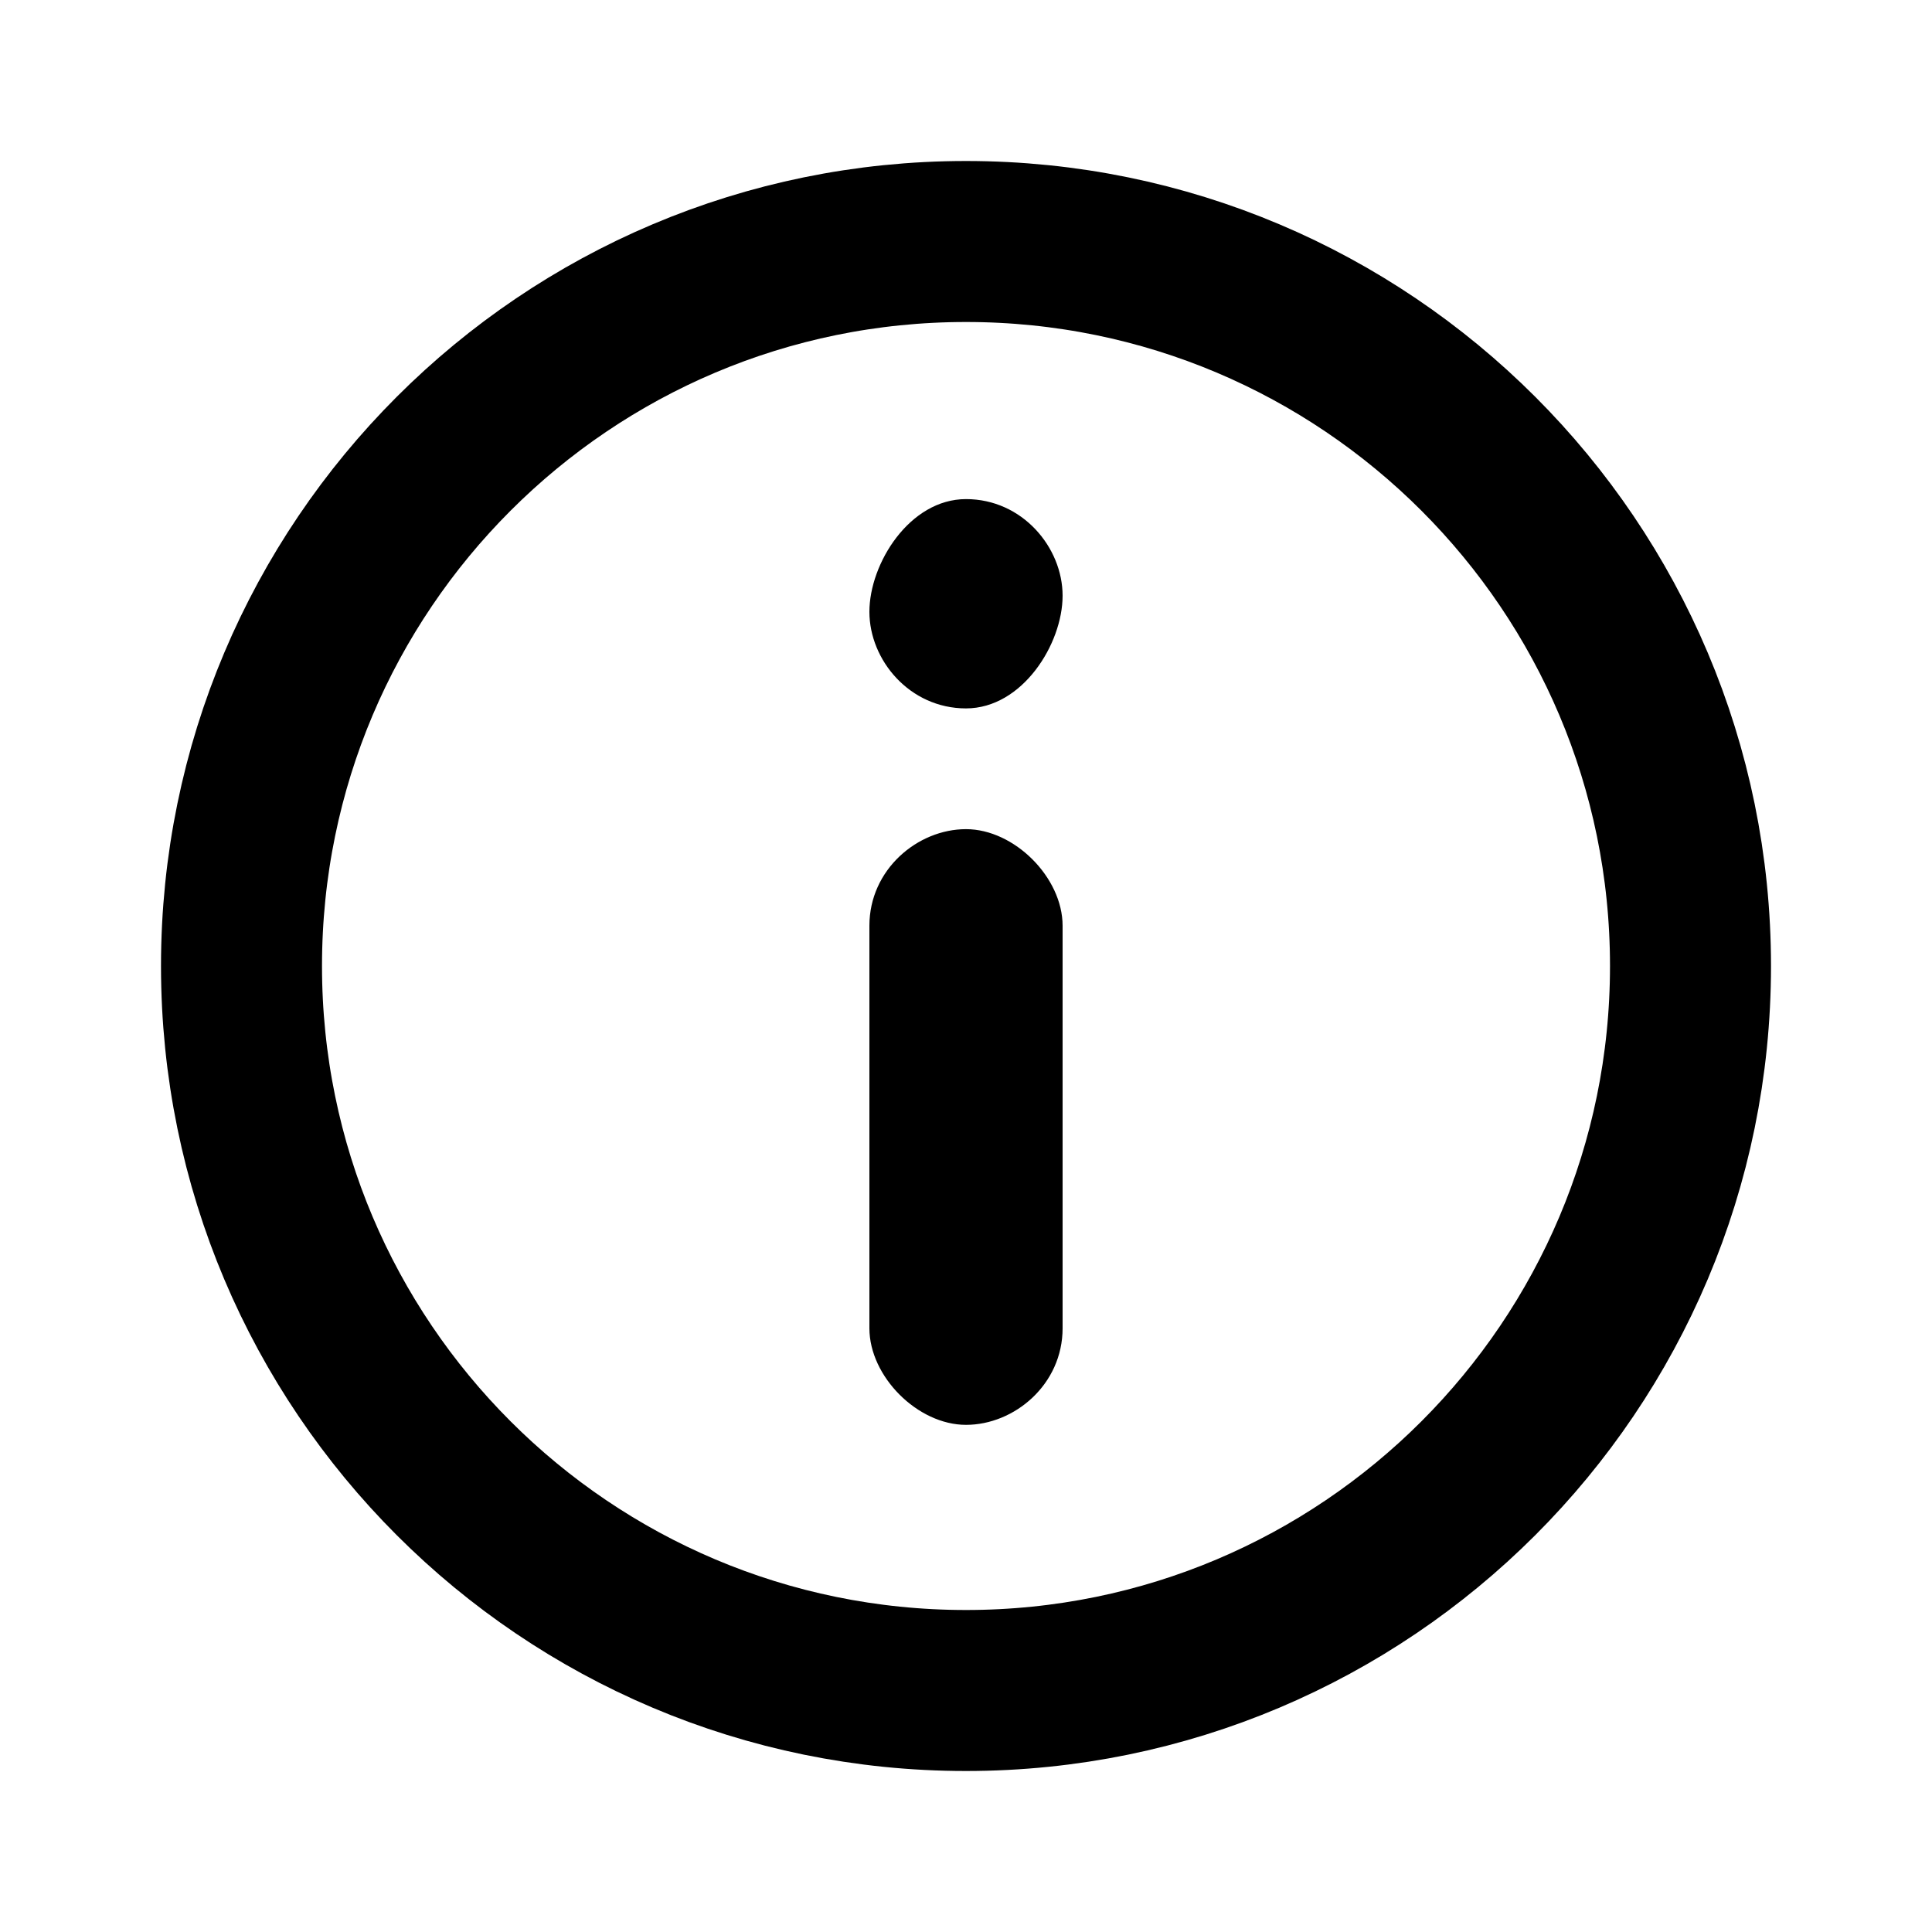
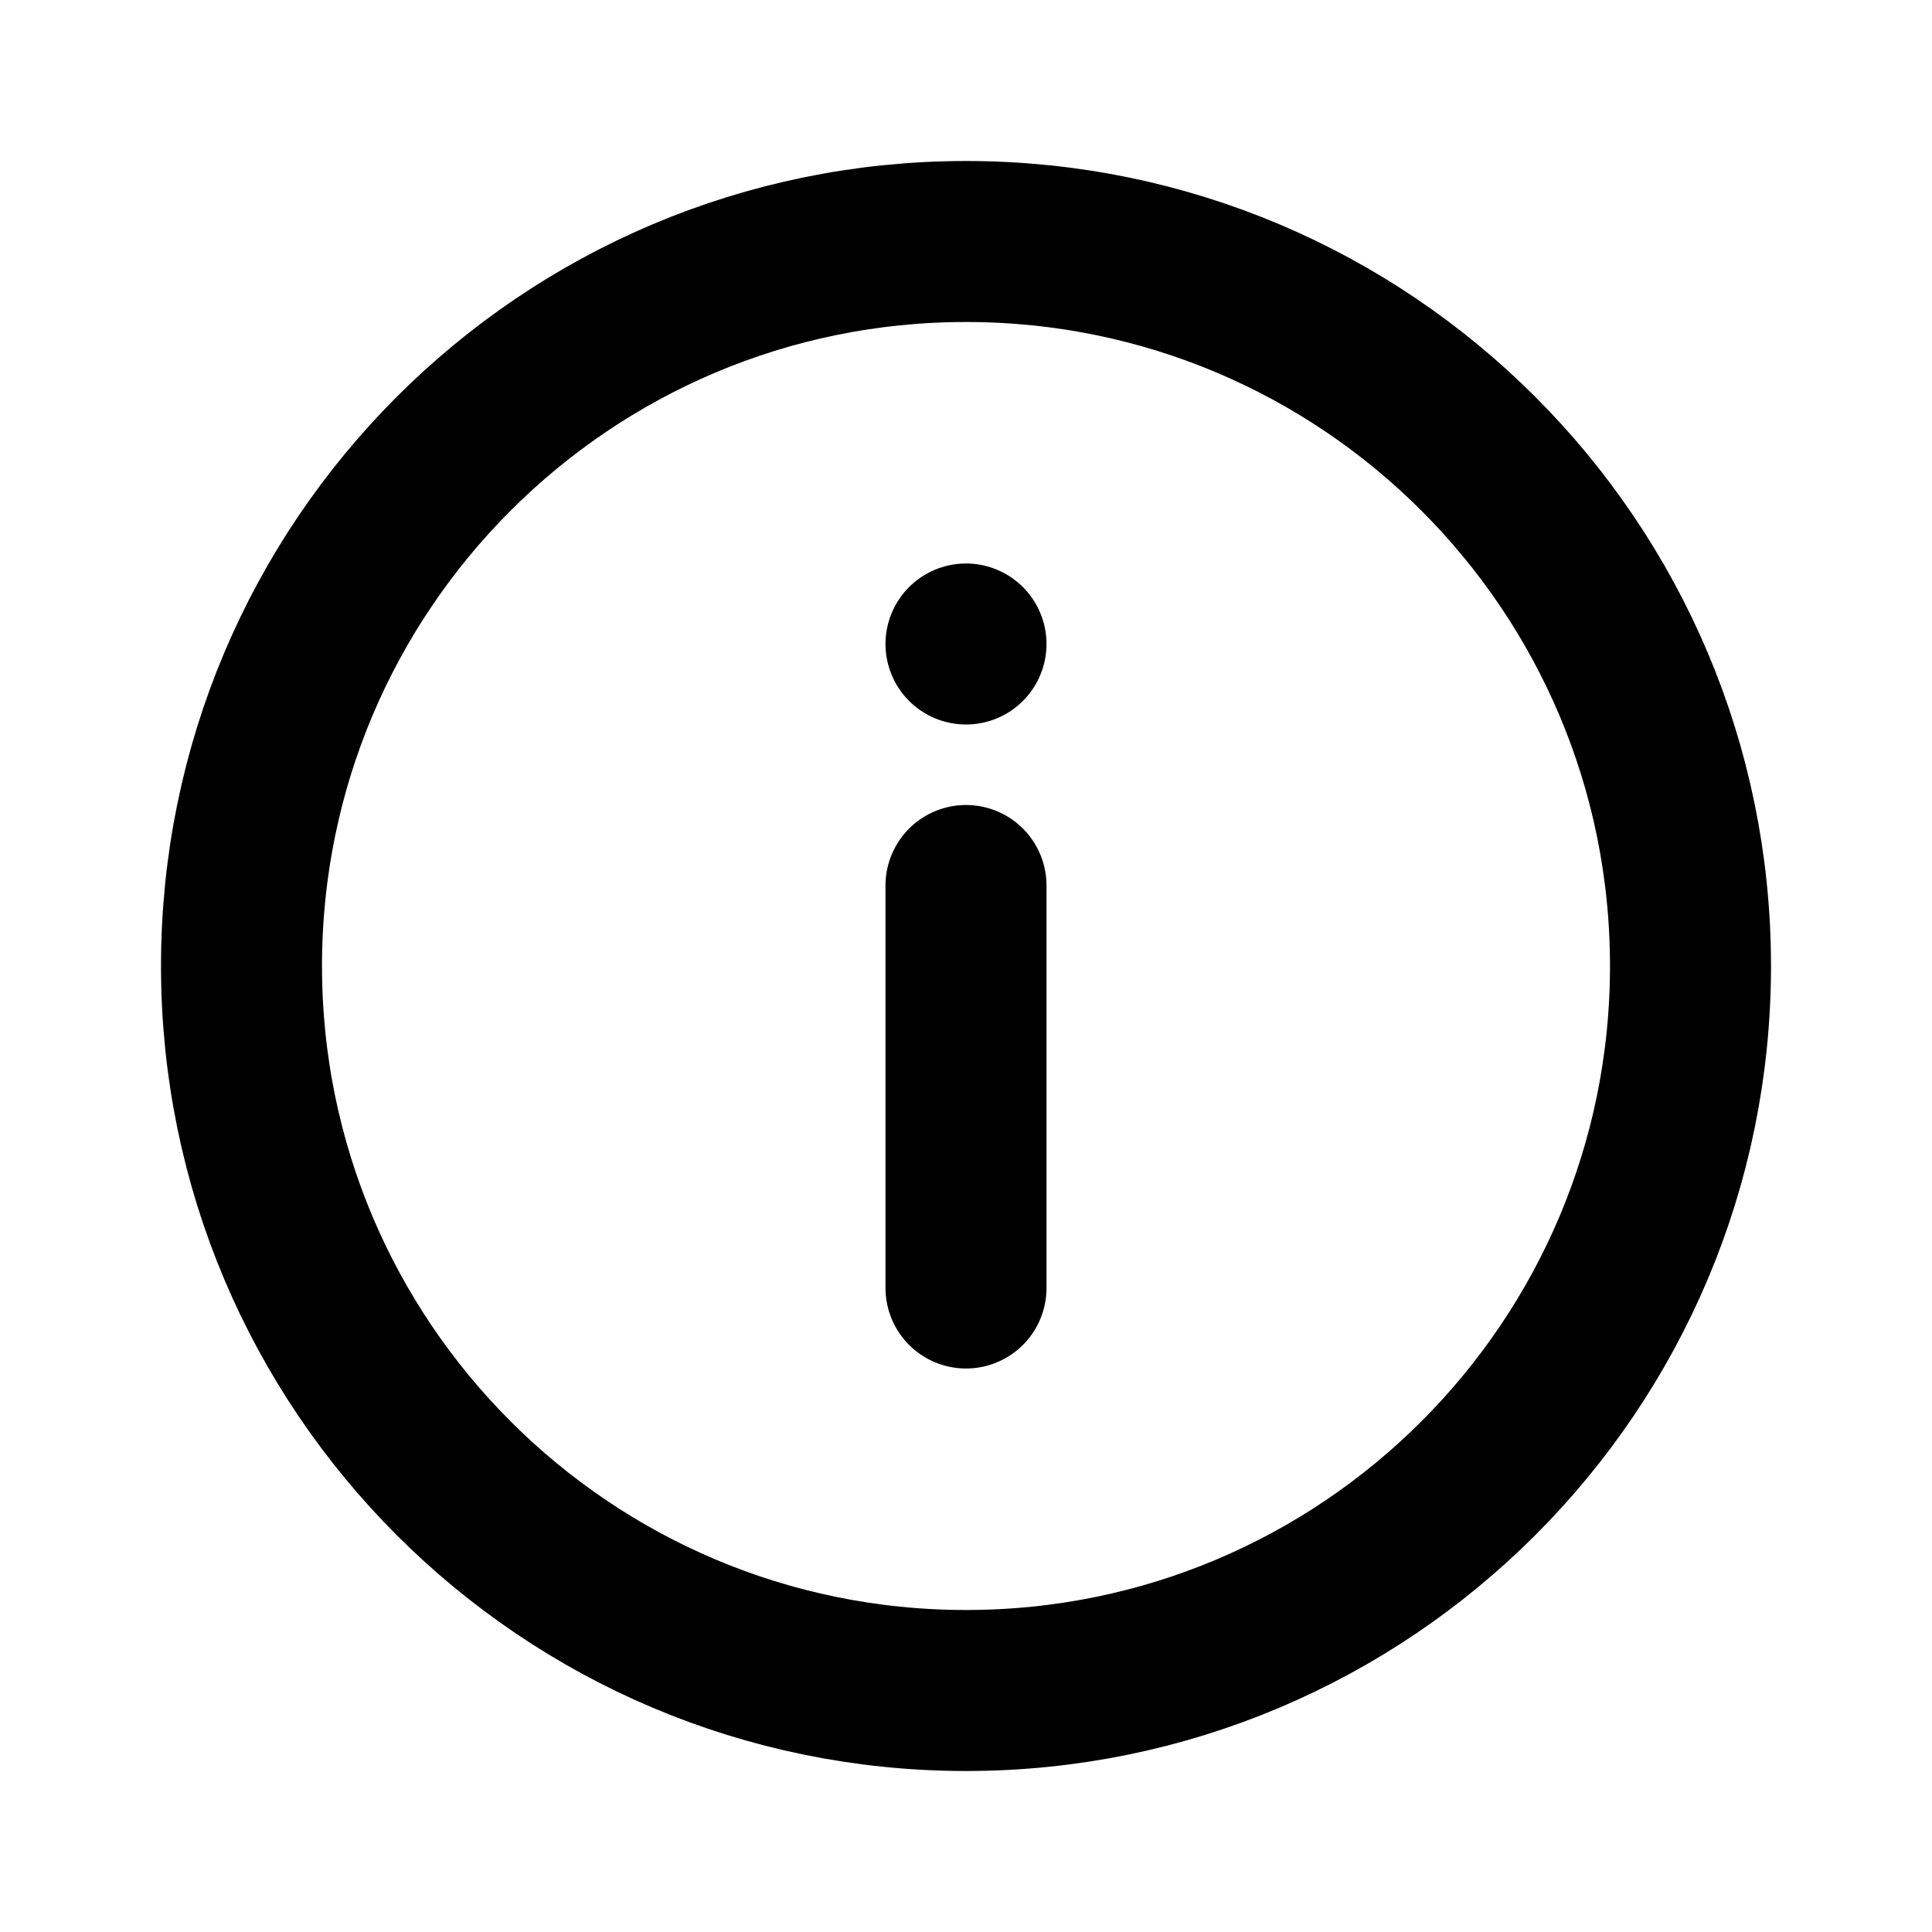
- <svg xmlns="http://www.w3.org/2000/svg" width="24" height="24" viewBox="0 0 24 24" stroke-miterlimit="10" stroke-width="2">
-   <path fill="currentColor" stroke="none" d="M12 6.2c.7 0 1.2.6 1.2 1.2s-.5 1.4-1.2 1.4-1.2-.6-1.2-1.2.5-1.4 1.2-1.4zm1.2 10.3c0 .7-.6 1.2-1.2 1.2s-1.2-.6-1.2-1.2v-5c0-.7.6-1.2 1.2-1.2s1.2.6 1.2 1.2v5z" />
-   <circle fill="none" stroke="currentColor" cx="12" cy="12" r="9" />
+ <svg xmlns="http://www.w3.org/2000/svg" height="24" width="24" viewBox="0 0 24 24" fill="none" stroke="currentColor" stroke-width="2" stroke-linecap="round">
+   <circle cx="12" cy="12" r="9" />
+   <path d="M12 8h0M12 16v-5" />
</svg>
